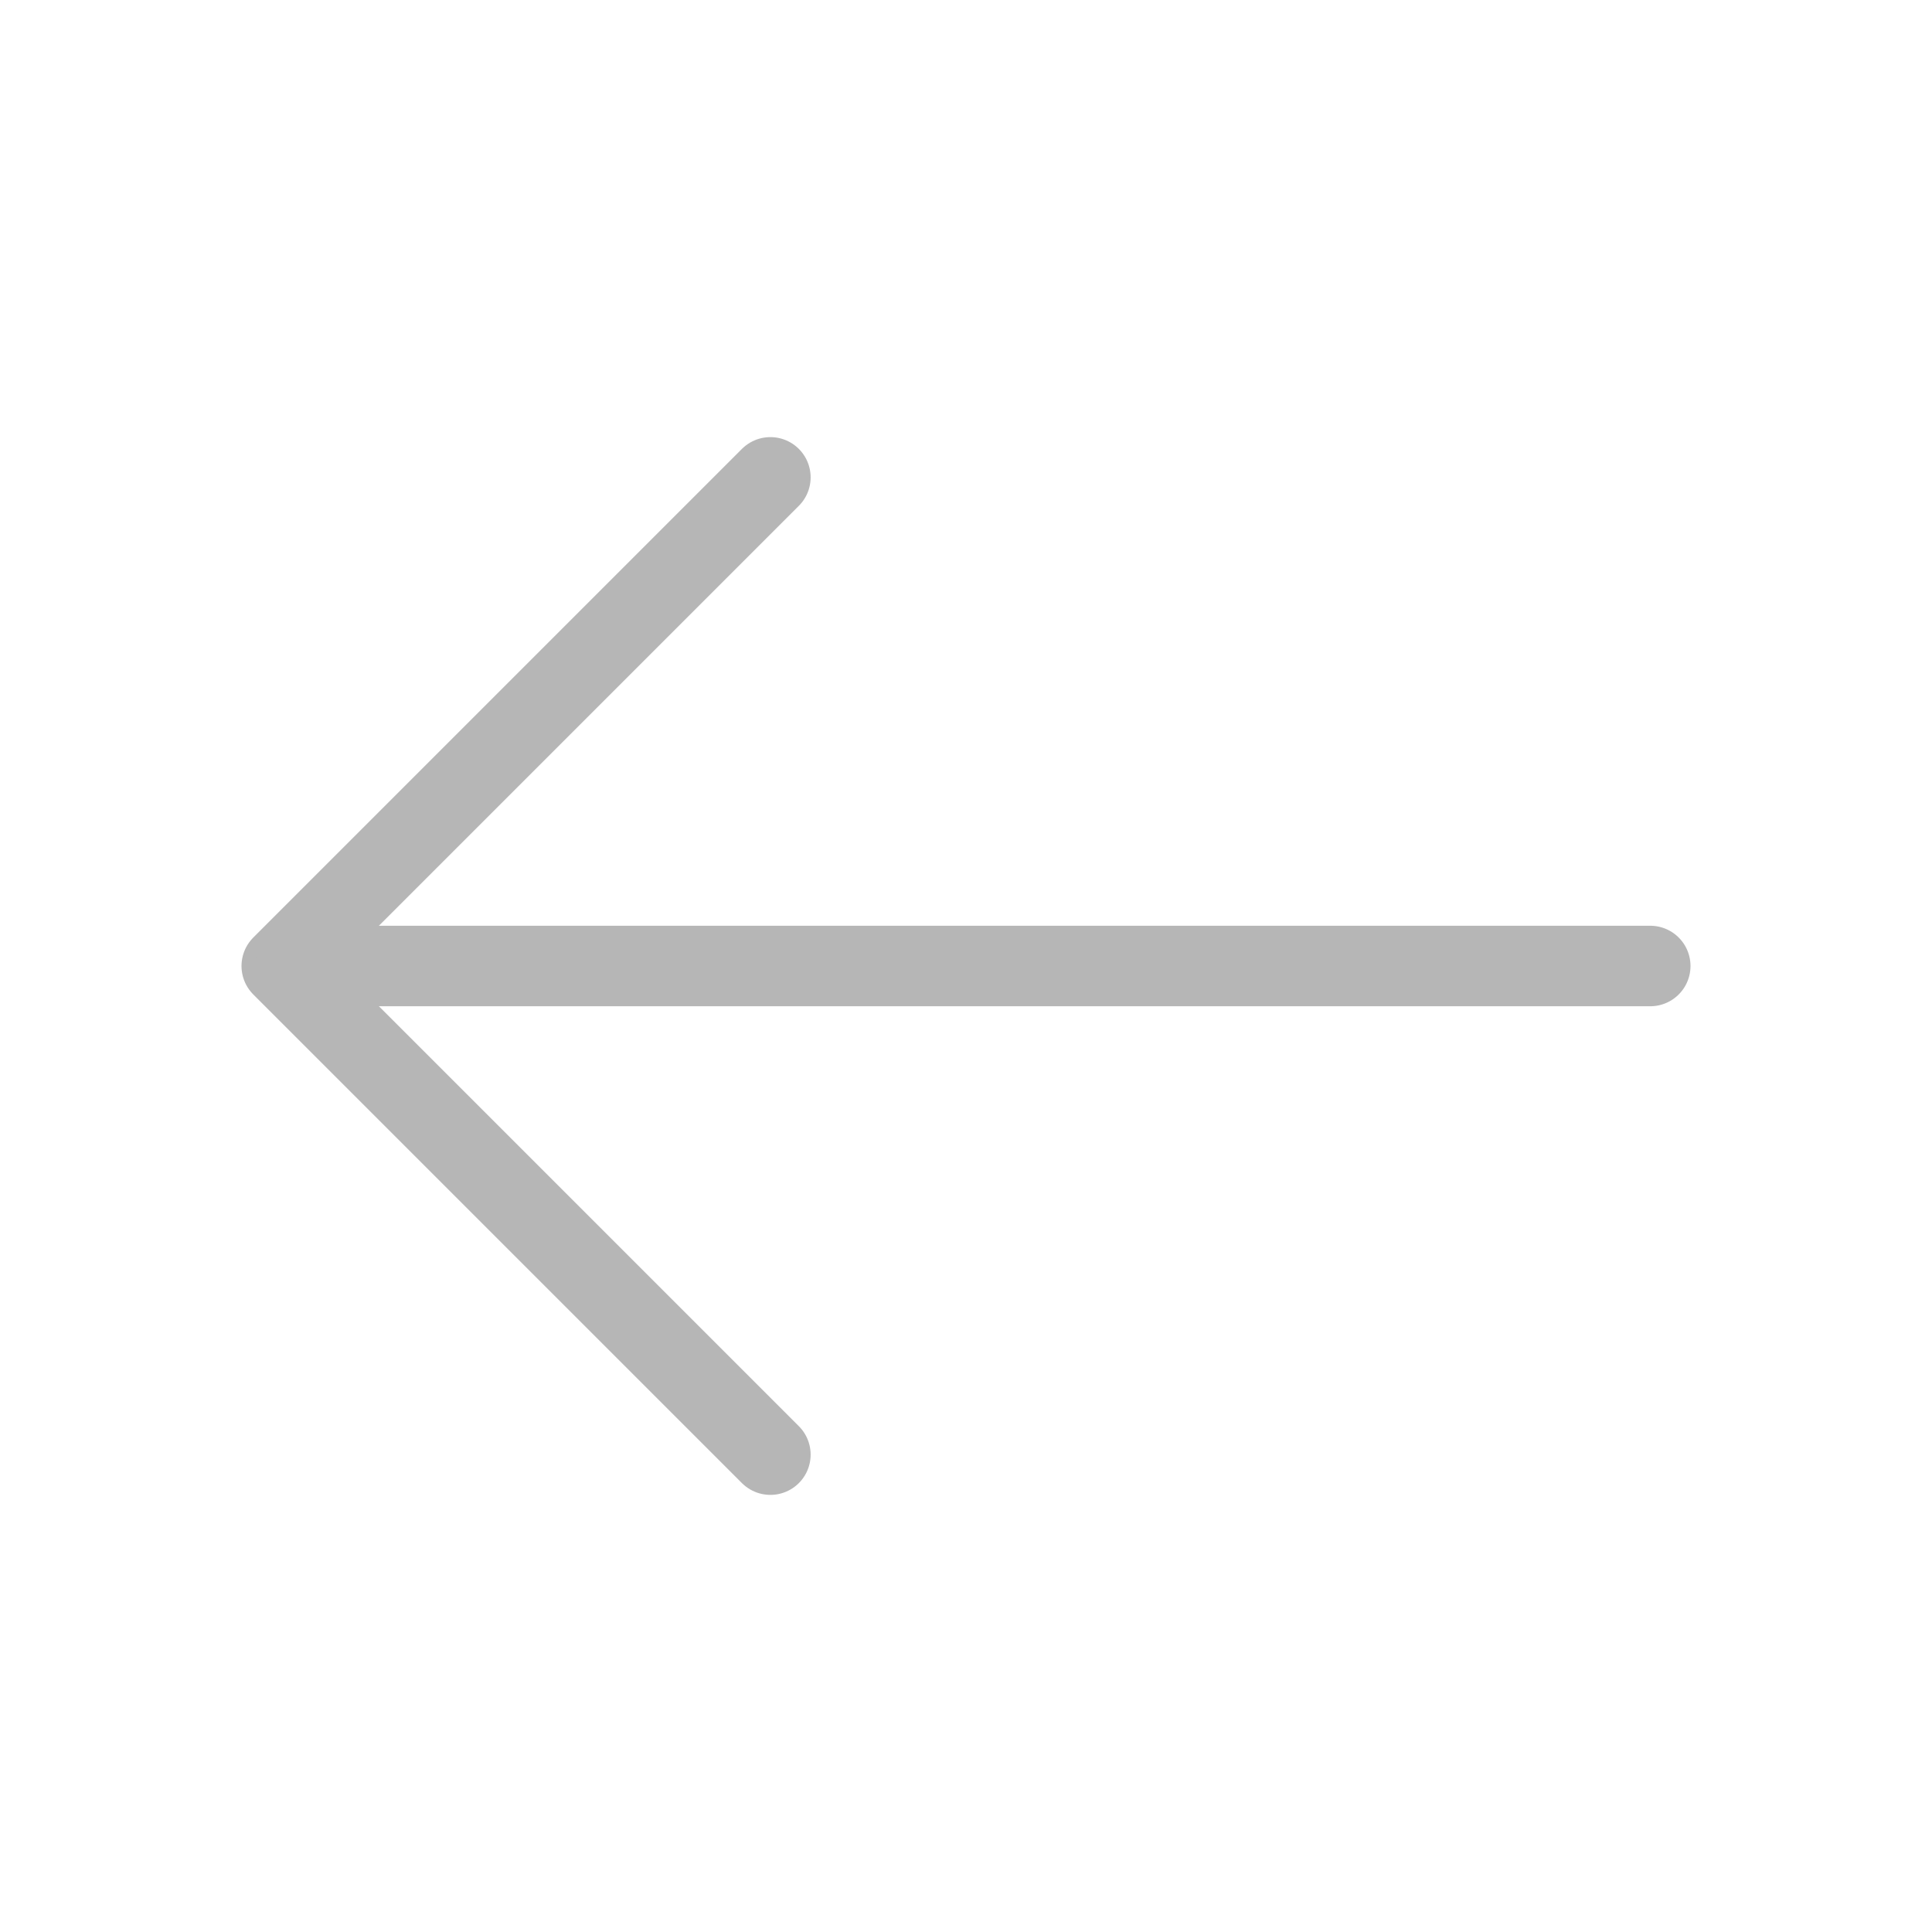
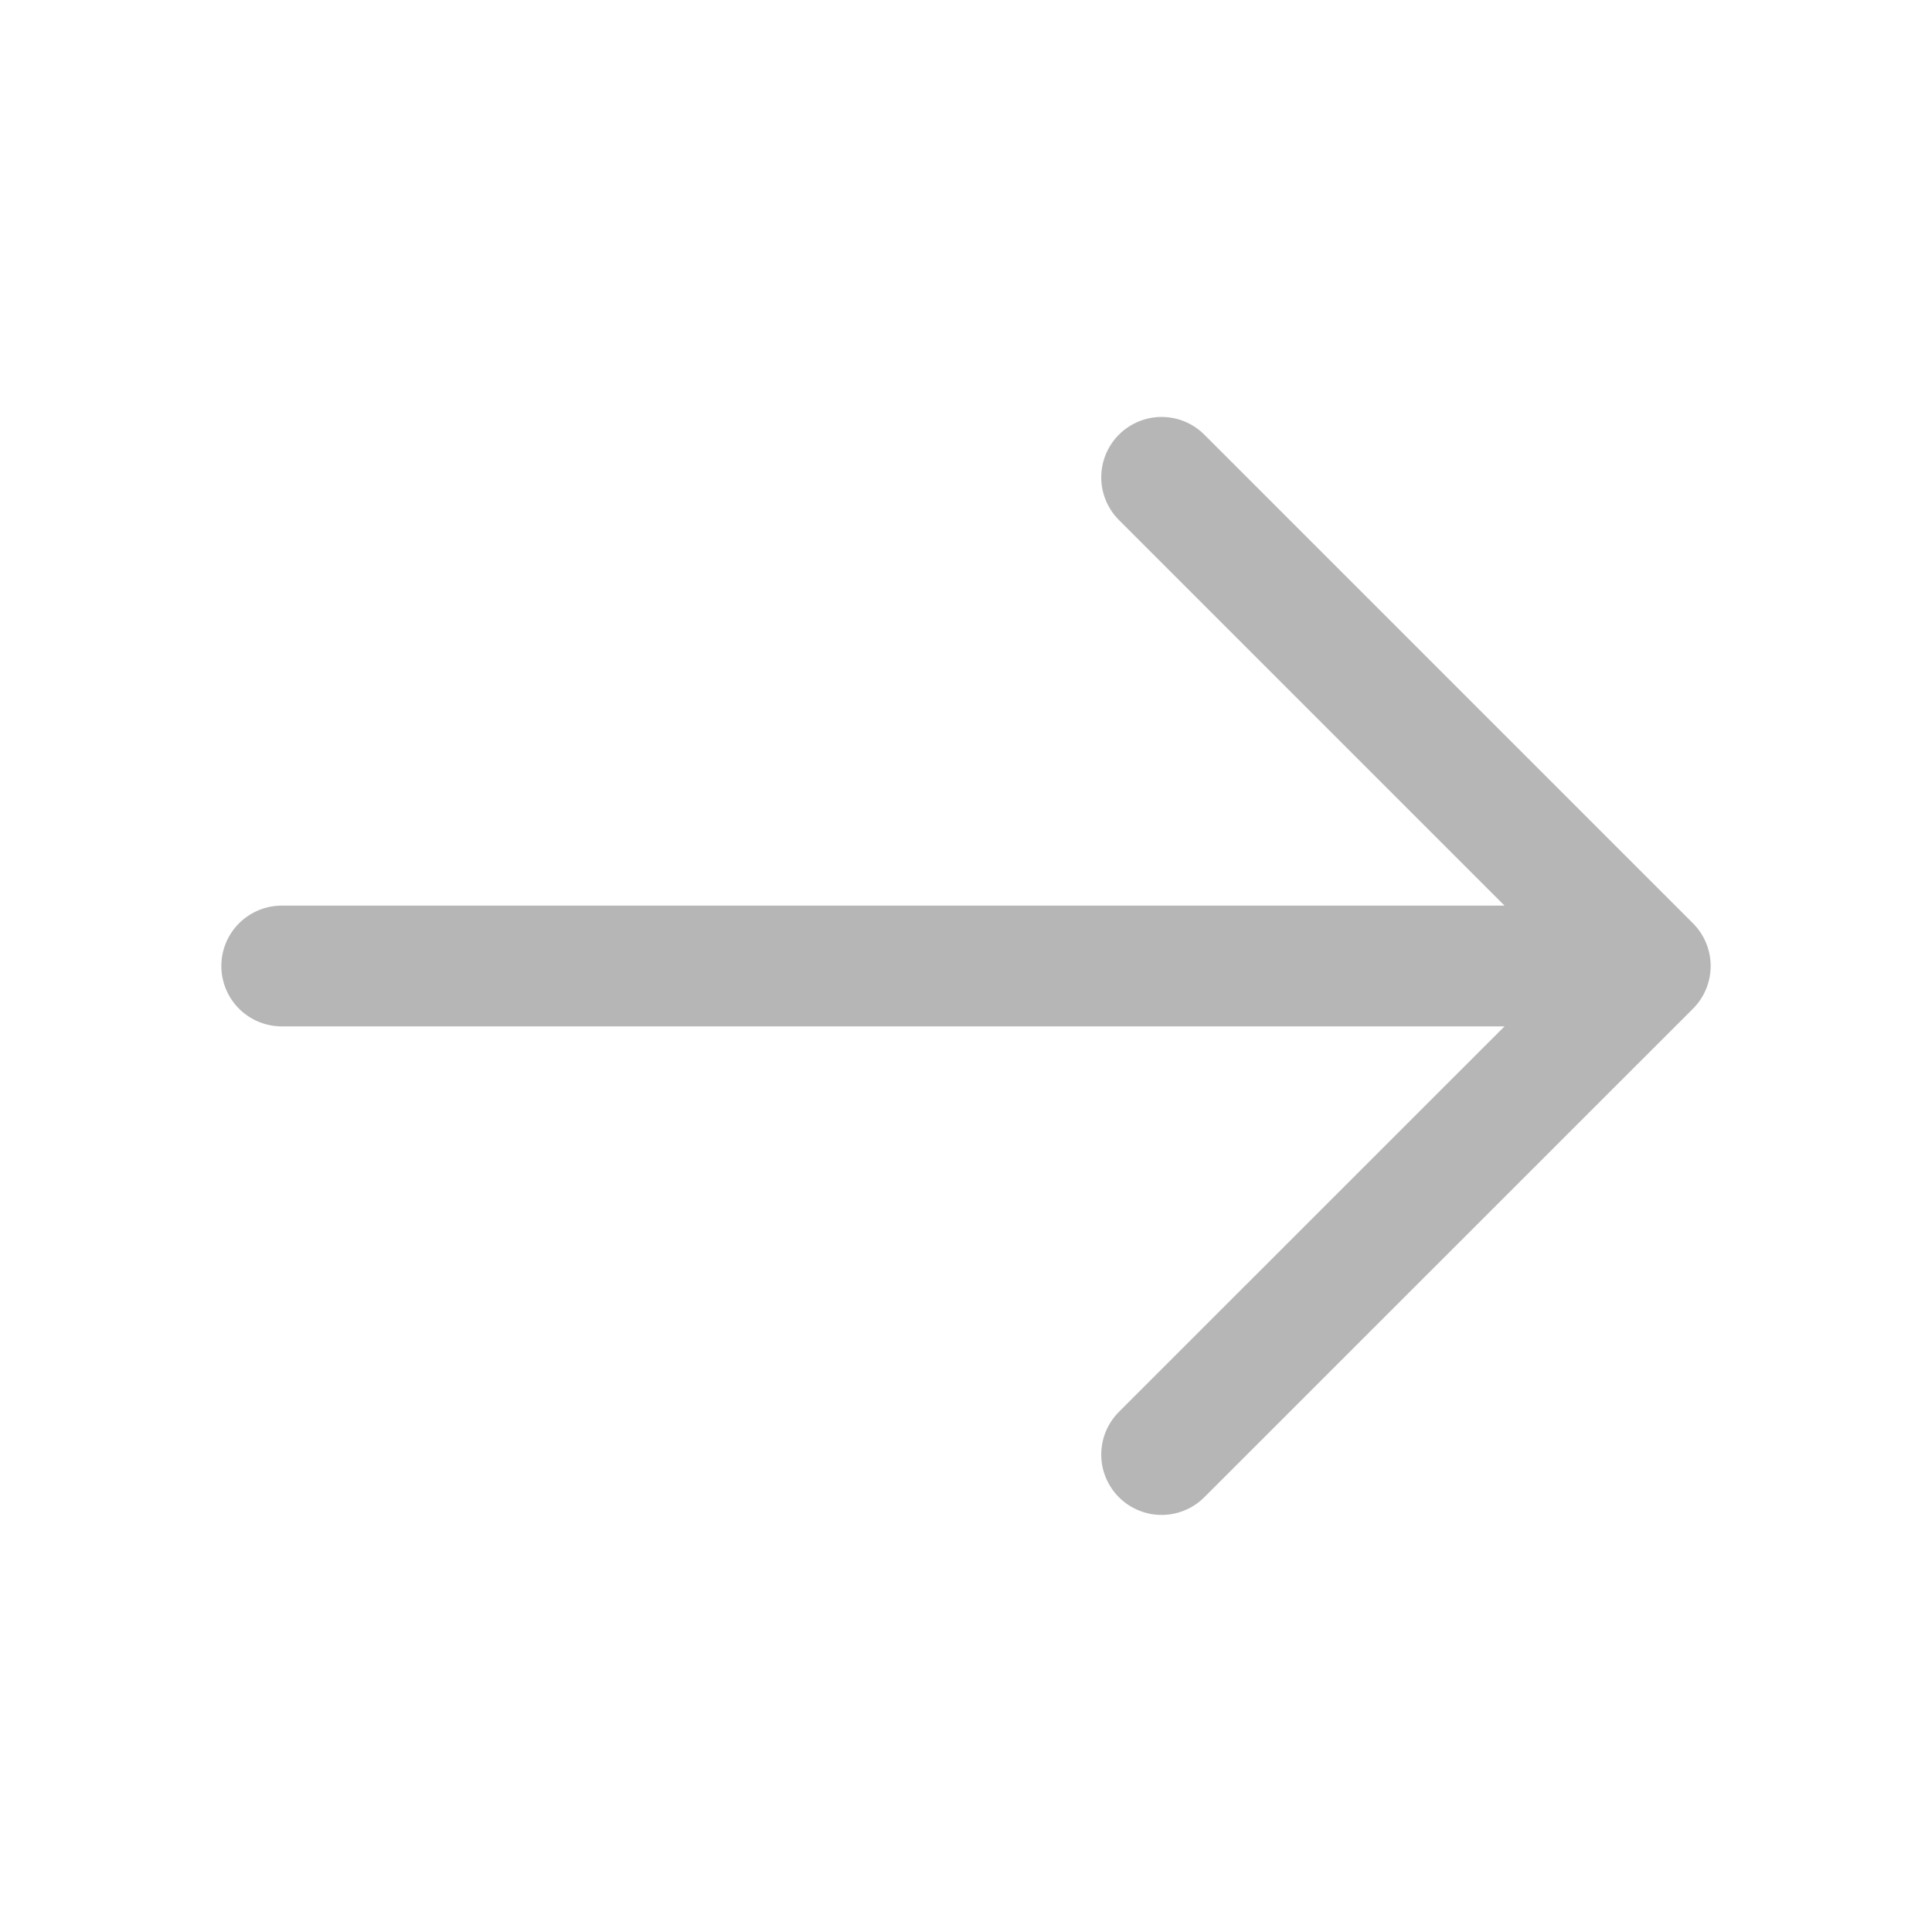
- <svg xmlns="http://www.w3.org/2000/svg" width="24" height="24" viewBox="0 0 24 24" fill="none">
-   <path d="M9.57 5.93L3.5 12L9.57 18.07" stroke="#B6B6B6" stroke-miterlimit="10" stroke-linecap="round" stroke-linejoin="round" />
-   <path d="M20.5 12H3.67" stroke="#B6B6B6" stroke-miterlimit="10" stroke-linecap="round" stroke-linejoin="round" />
+ <svg xmlns="http://www.w3.org/2000/svg" width="16" height="16" viewBox="0 0 16 16" fill="none">
+   <path d="M9.62 3.953L13.667 8L9.62 12.046" stroke="#B6B6B6" stroke-miterlimit="10" stroke-linecap="round" stroke-linejoin="round" />
+   <path d="M2.333 8H13.553" stroke="#B6B6B6" stroke-miterlimit="10" stroke-linecap="round" stroke-linejoin="round" />
</svg>
